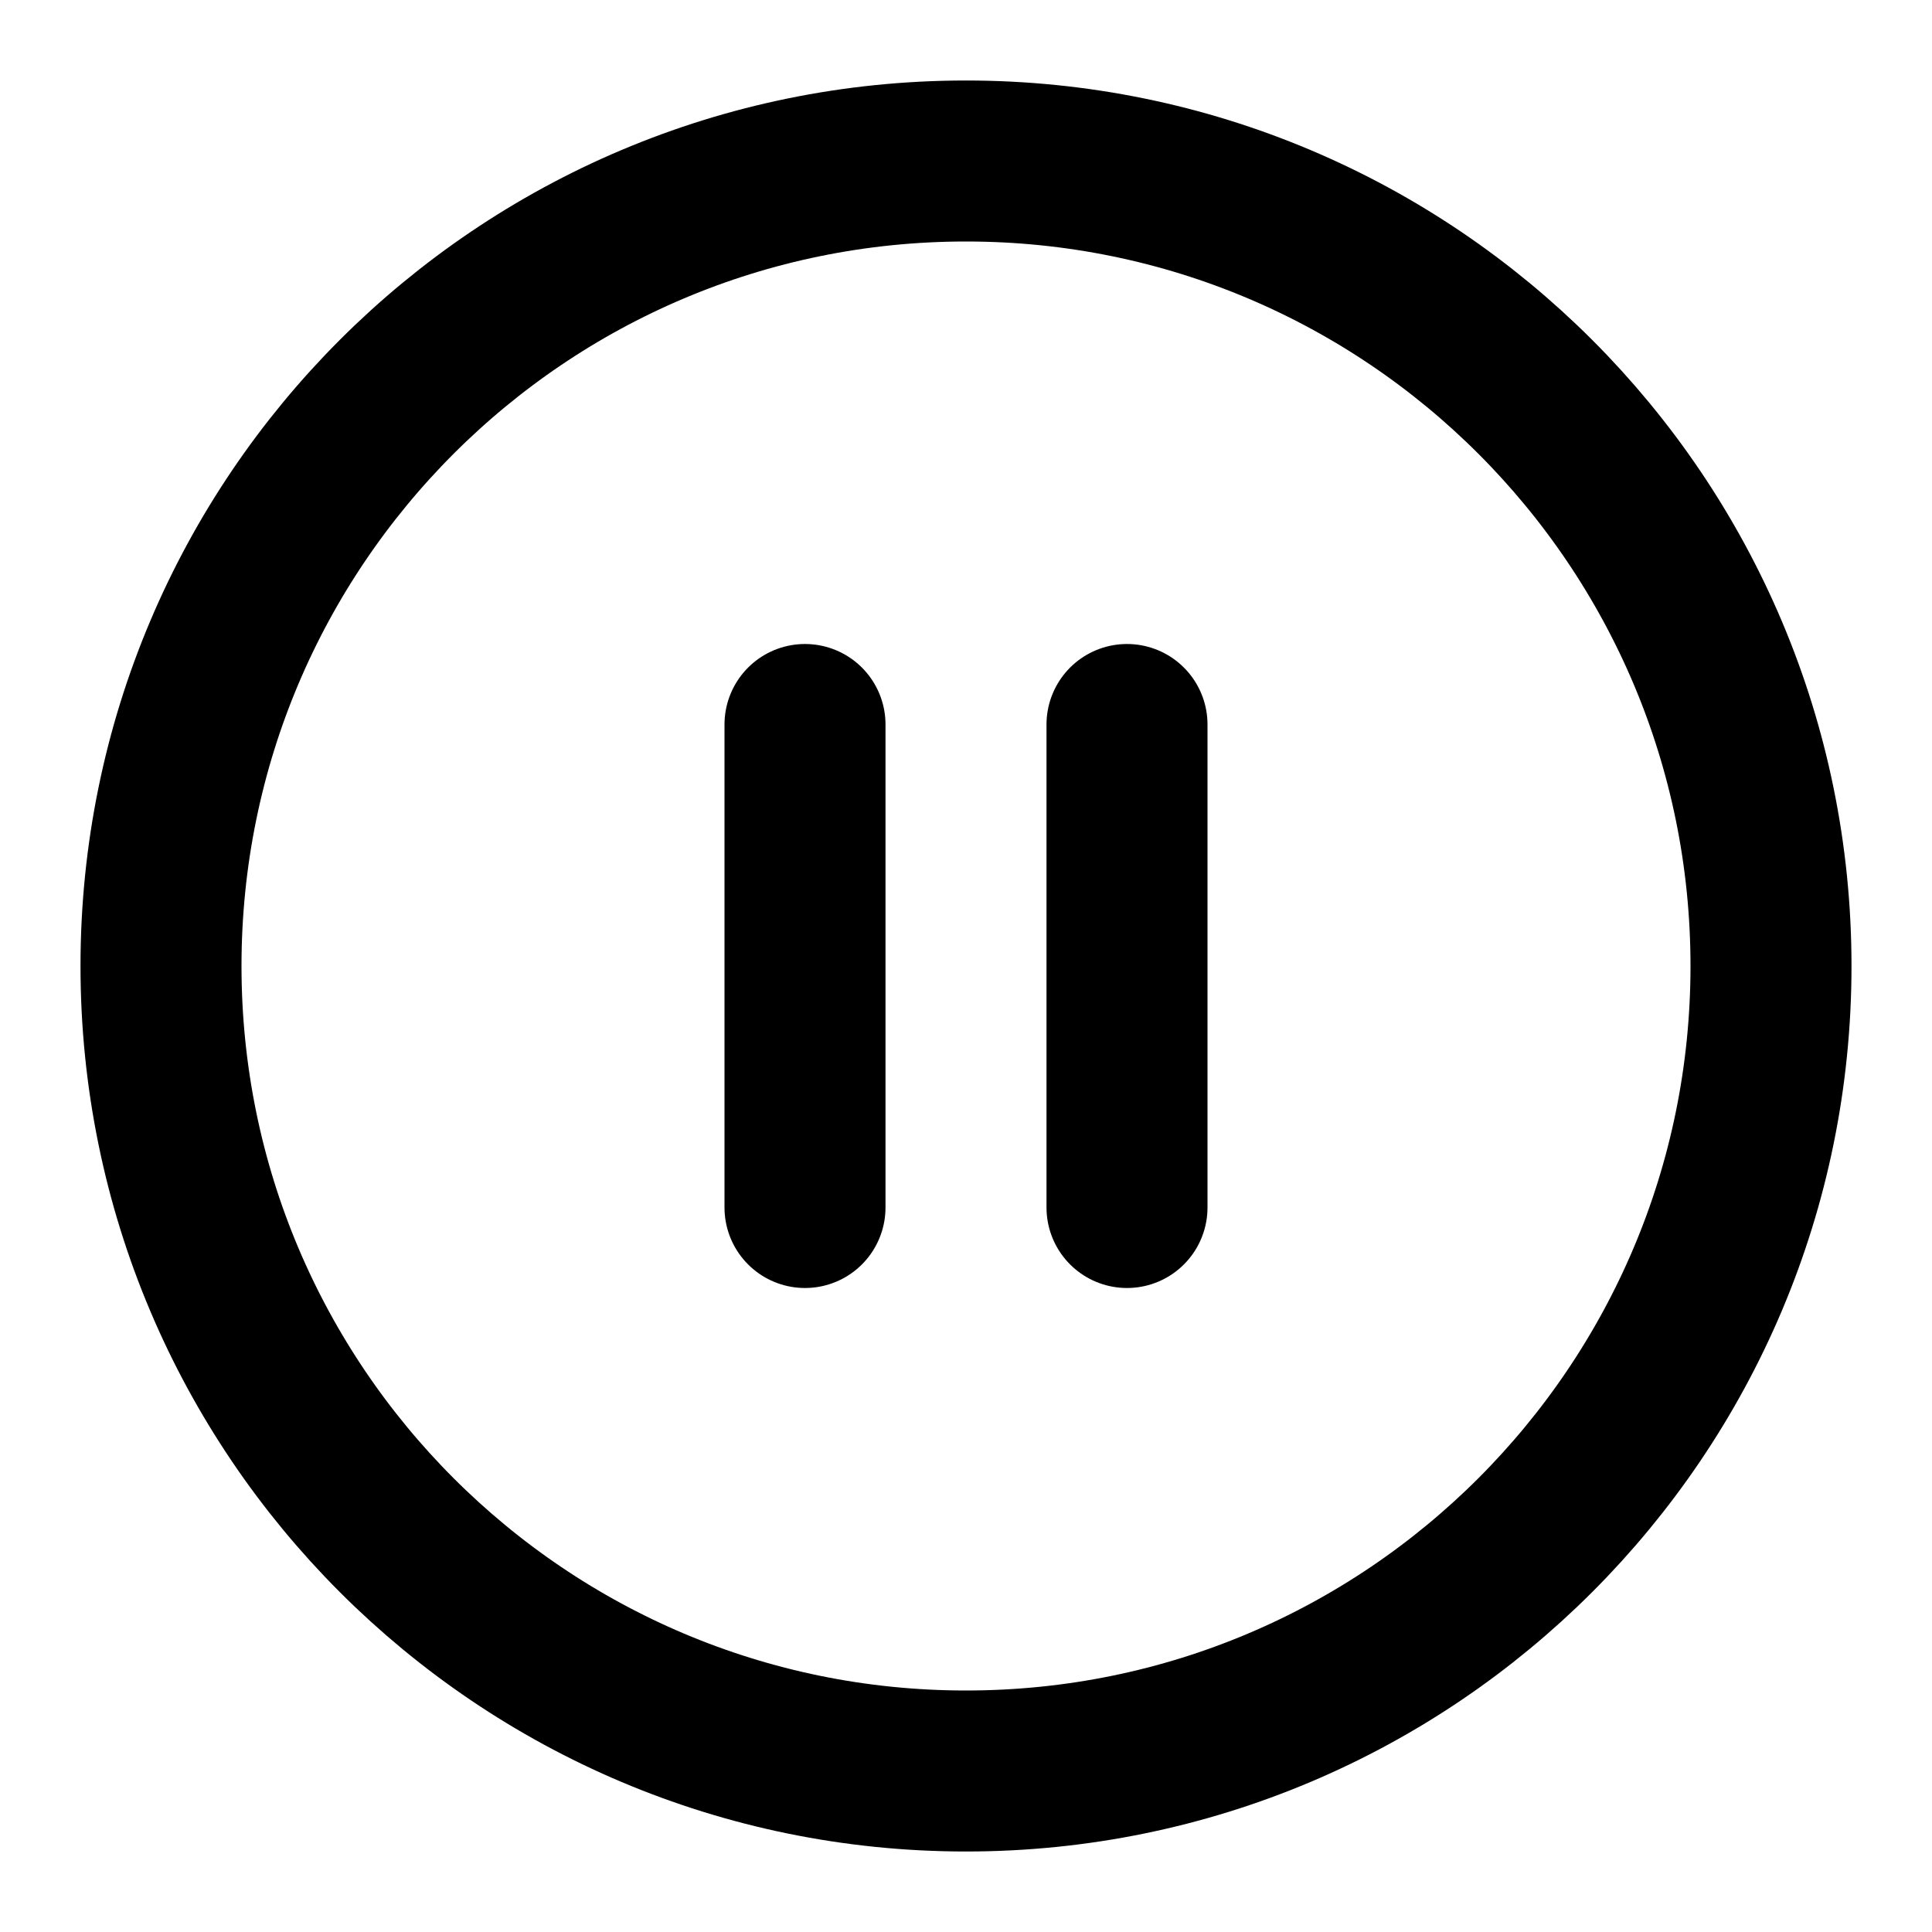
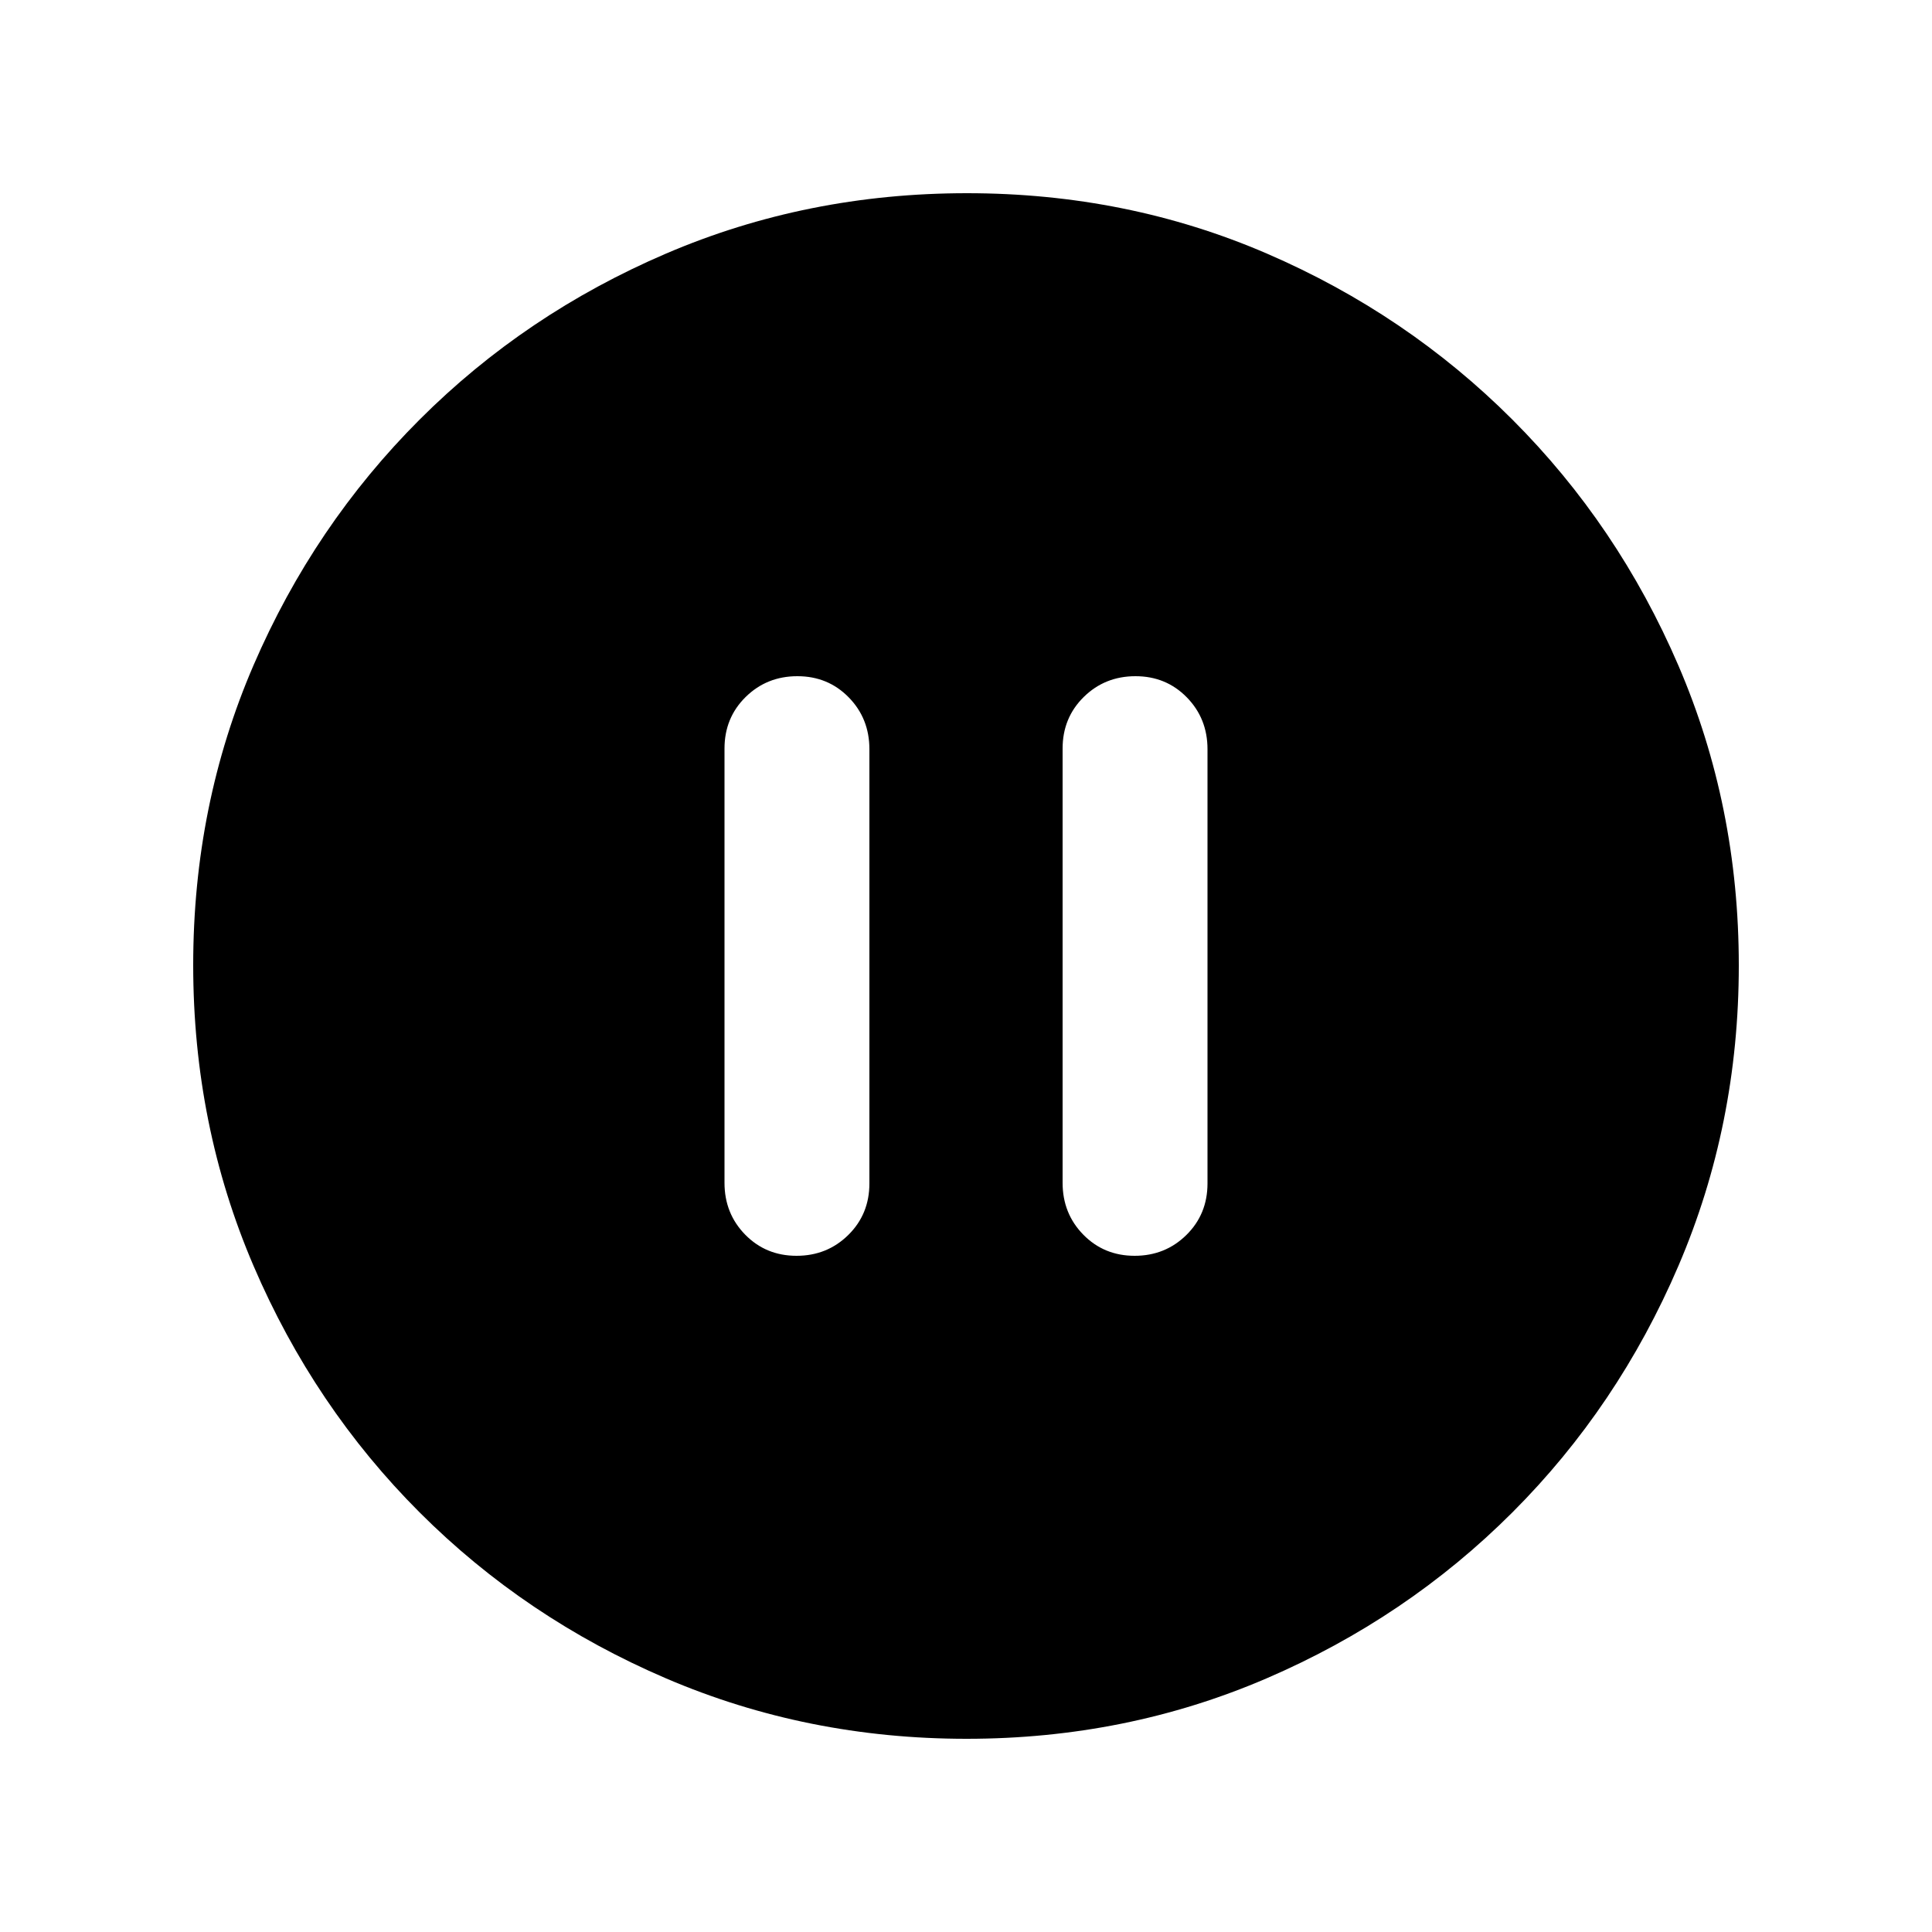
- <svg xmlns="http://www.w3.org/2000/svg" width="24" height="24" viewBox="0 0 24 24" fill="none" stroke="currentColor" stroke-width="2" stroke-linecap="round" stroke-linejoin="round" class="lucide lucide-circle-pause">
-   <circle cx="12" cy="12" r="10" />
-   <line x1="10" x2="10" y1="15" y2="9" />
-   <line x1="14" x2="14" y1="15" y2="9" />
+ <svg xmlns="http://www.w3.org/2000/svg" height="20" viewBox="0 -960 960 960" width="20">
+   <path d="M395.789-336Q411-336 421.5-346.338 432-356.677 432-371.96v-215.757Q432-603 421.711-613.5q-10.29-10.5-25.5-10.5Q381-624 370.5-613.662 360-603.323 360-588.04v215.757Q360-357 370.289-346.5q10.29 10.5 25.5 10.5Zm168 0Q579-336 589.5-346.338 600-356.677 600-371.96v-215.757Q600-603 589.711-613.5q-10.29-10.5-25.5-10.5Q549-624 538.5-613.662 528-603.323 528-588.04v215.757Q528-357 538.289-346.5q10.29 10.5 25.5 10.5ZM480.276-96Q401-96 331-126q-70-30-122.5-82.5T126-330.958q-30-69.959-30-149.5Q96-560 126-629.5t82.5-122Q261-804 330.958-834q69.959-30 149.5-30Q560-864 629.5-834t122 82.5Q804-699 834-629.276q30 69.725 30 149Q864-401 834-331q-30 70-82.5 122.5T629.276-126q-69.725 30-149 30Z" />
</svg>
